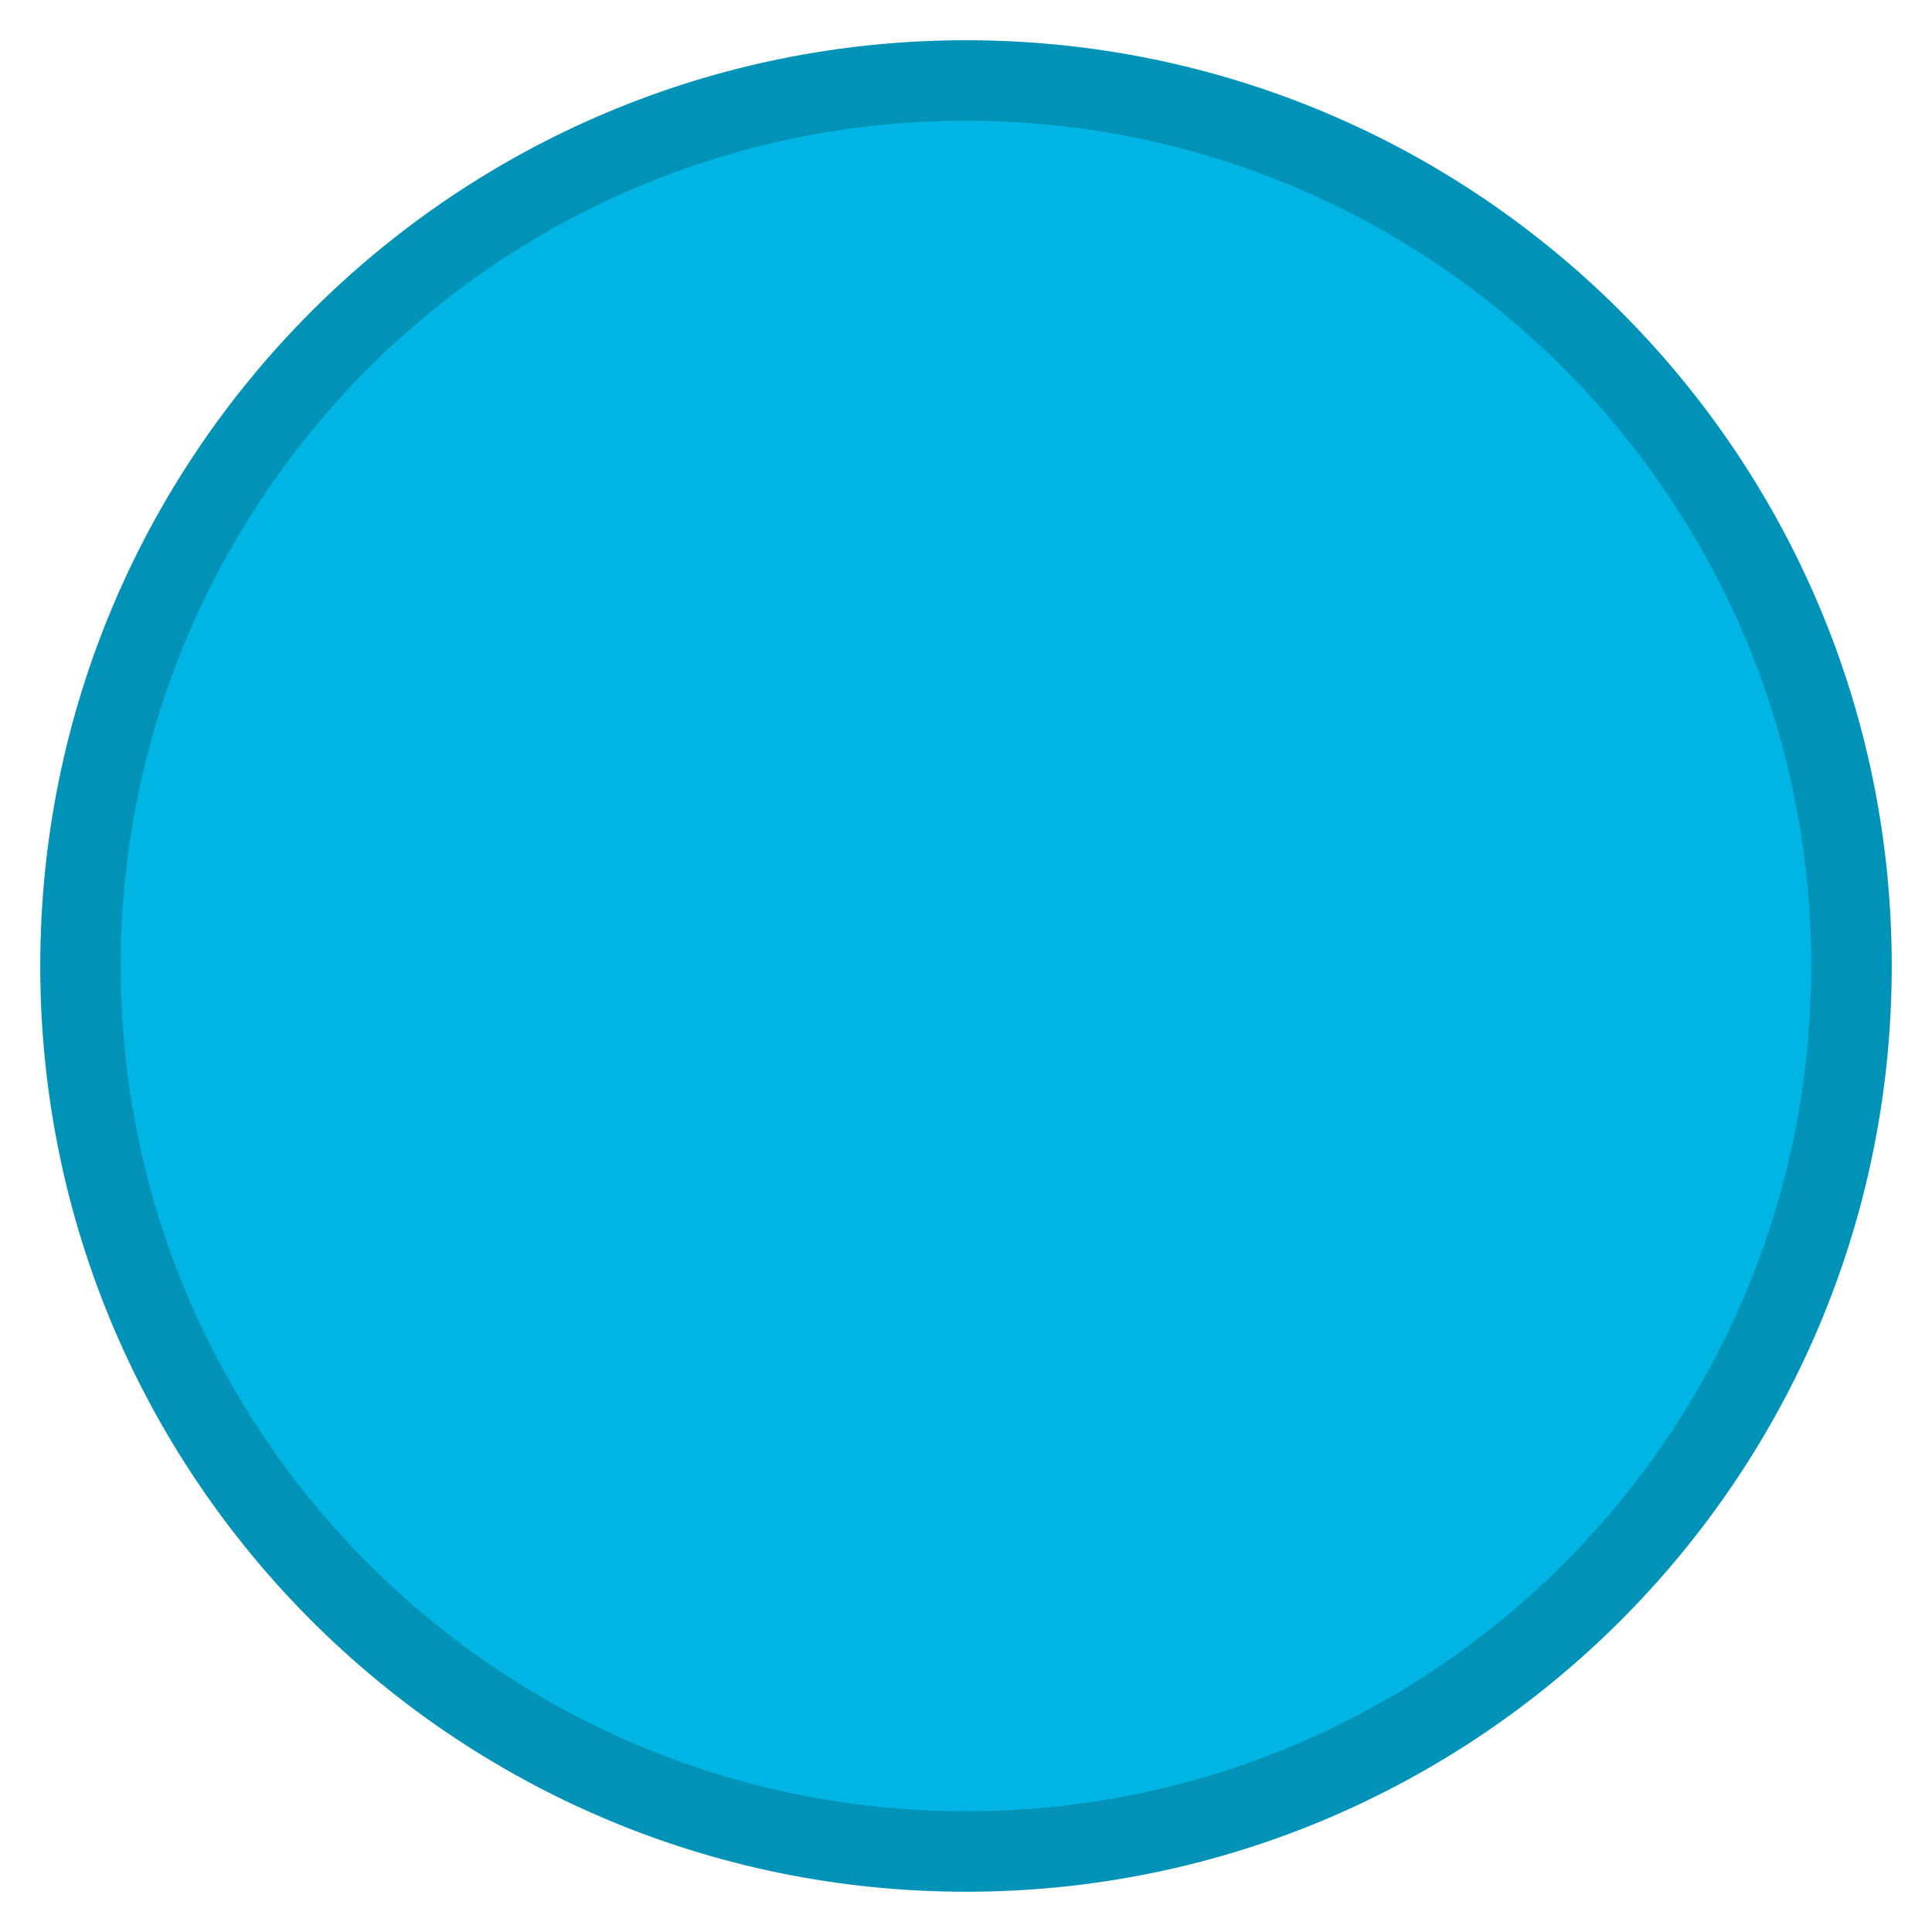
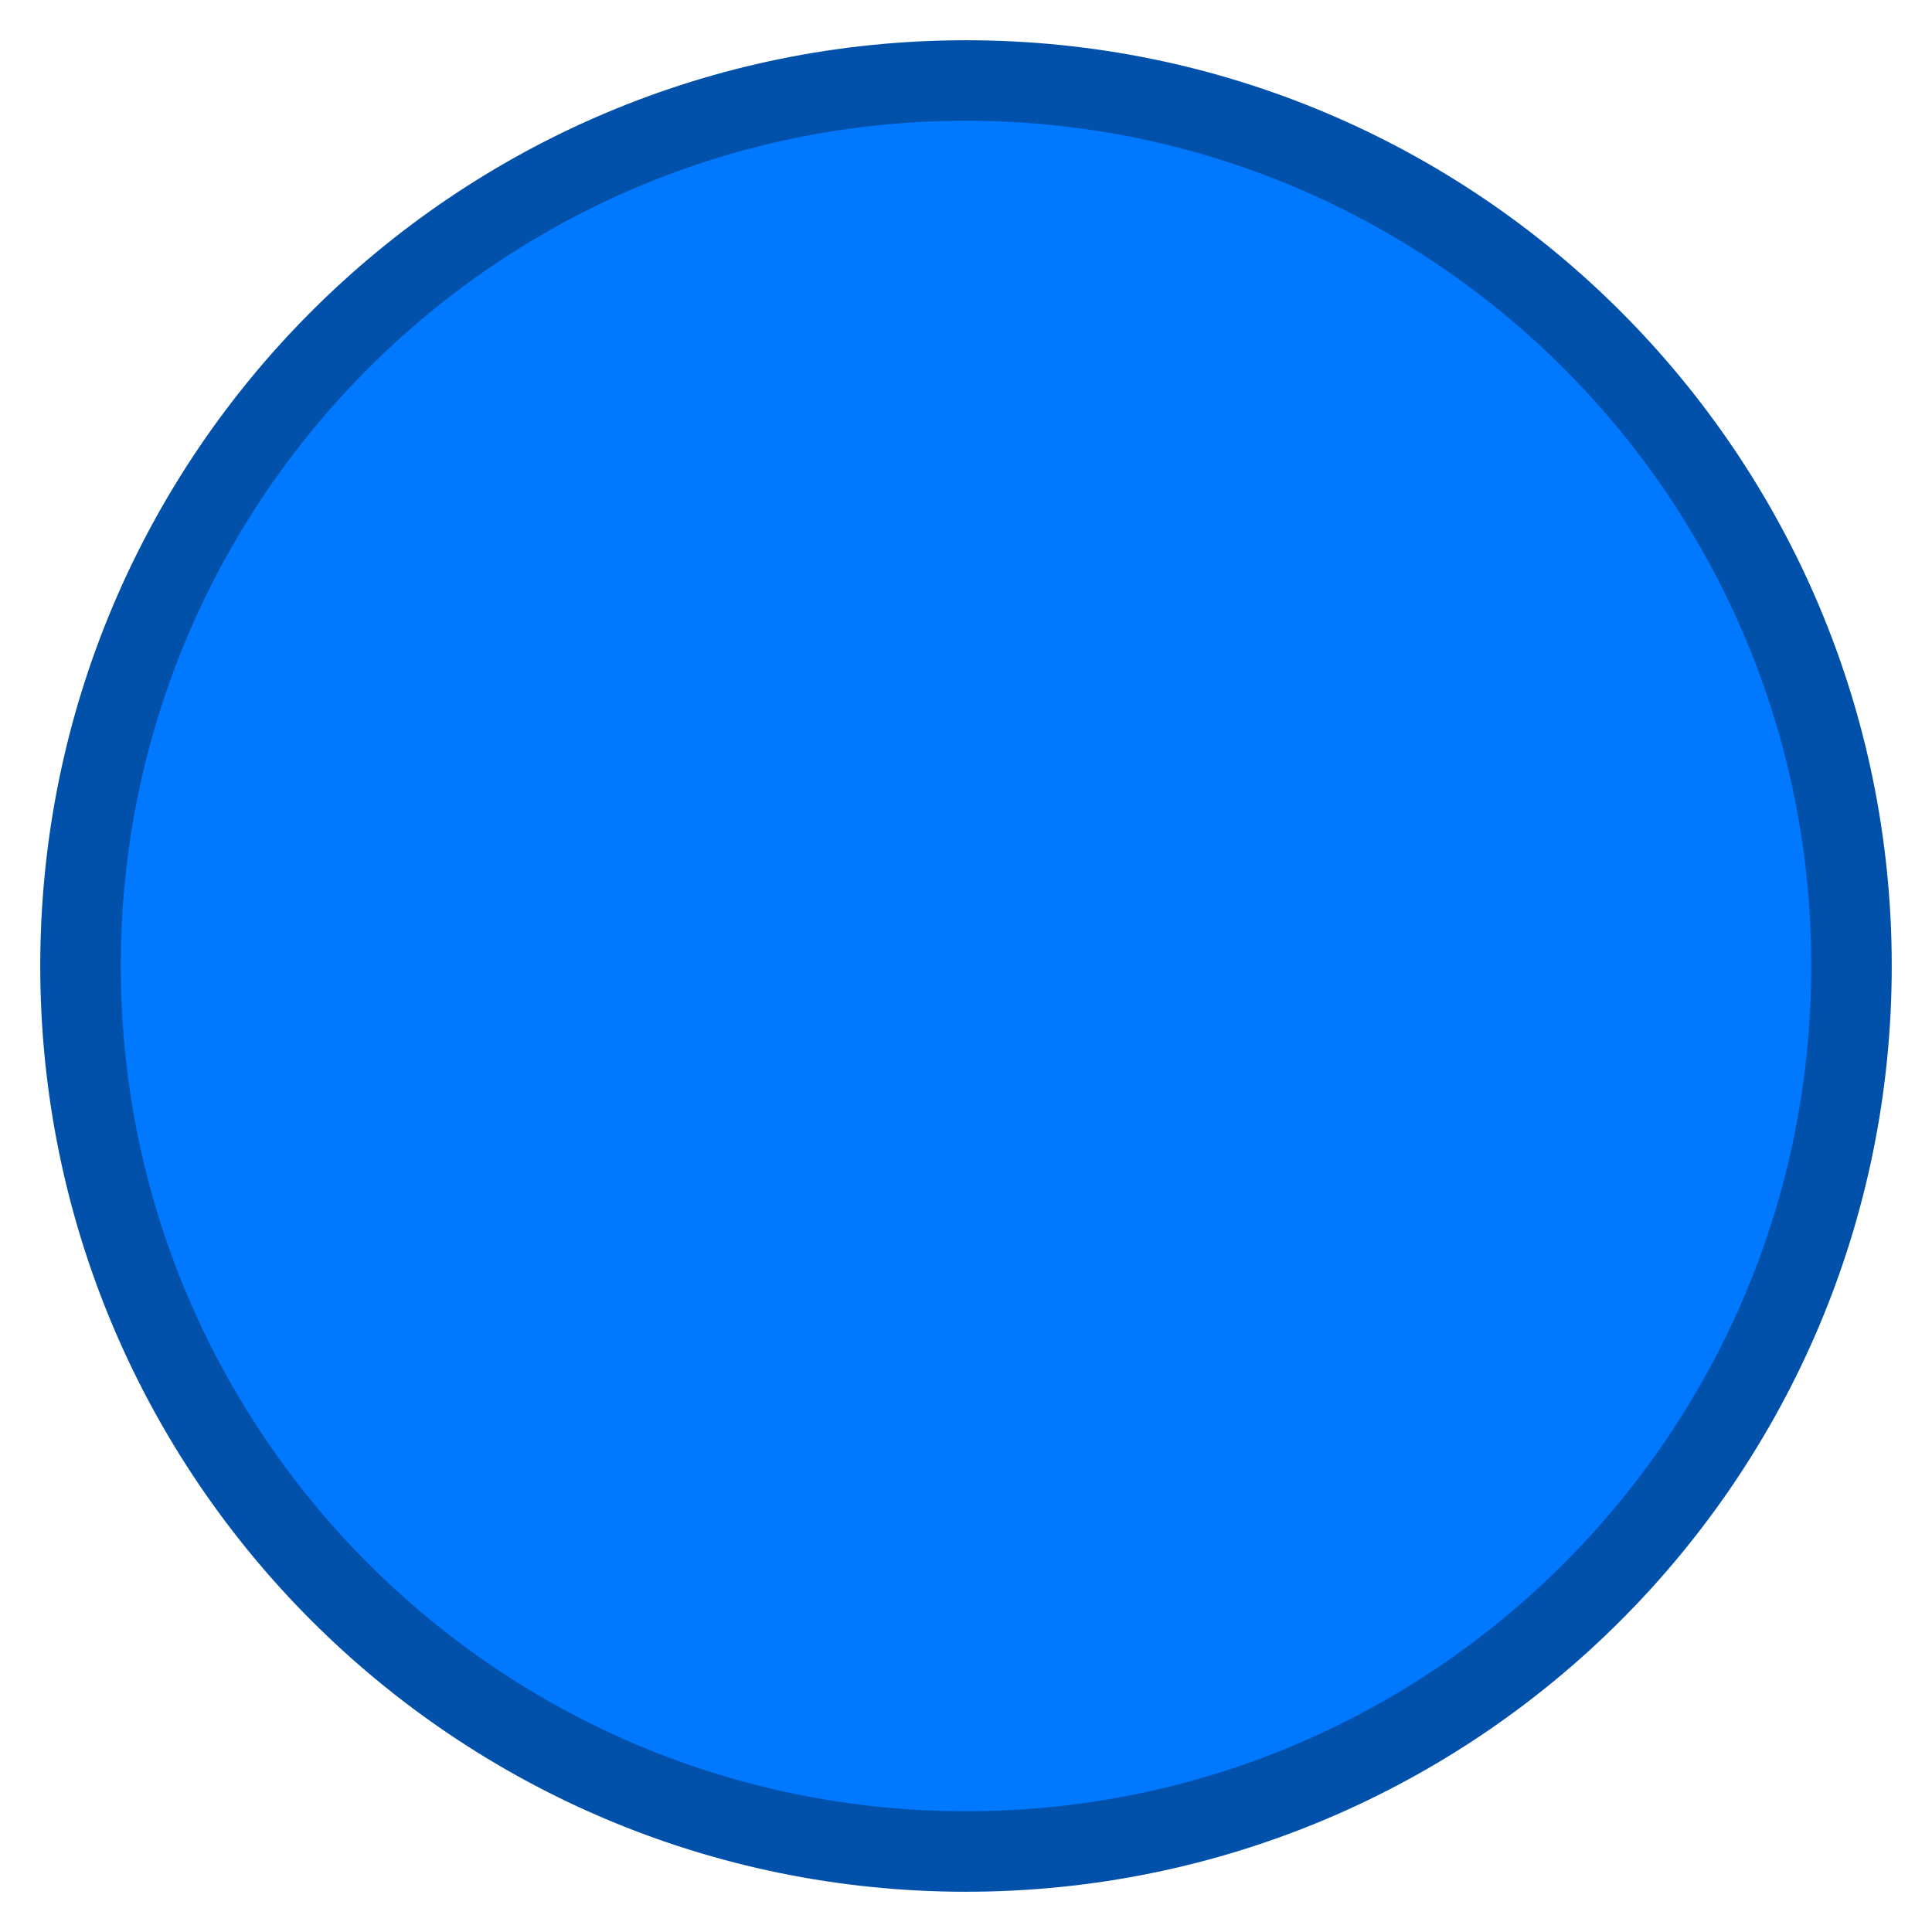
<svg xmlns="http://www.w3.org/2000/svg" width="24px" height="24px" viewBox="0 0 24 24" version="1.1">
  <defs />
  <g id="Page-1" stroke="none" stroke-width="1" fill="none" fill-rule="evenodd">
-     <g id="phase4-copy" transform="translate(-113, -2277)" fill="#00B5E3" stroke="#0193B7">
+     <g id="phase4-copy" transform="translate(-113, -2277)" fill="#0078FF" stroke="#0151AB">
      <g id="sources" transform="translate(114, 1480)">
        <g id="Group-24" transform="translate(0, 670)">
          <circle id="blue-legend" cx="11" cy="139" r="11" />
        </g>
      </g>
    </g>
  </g>
</svg>
